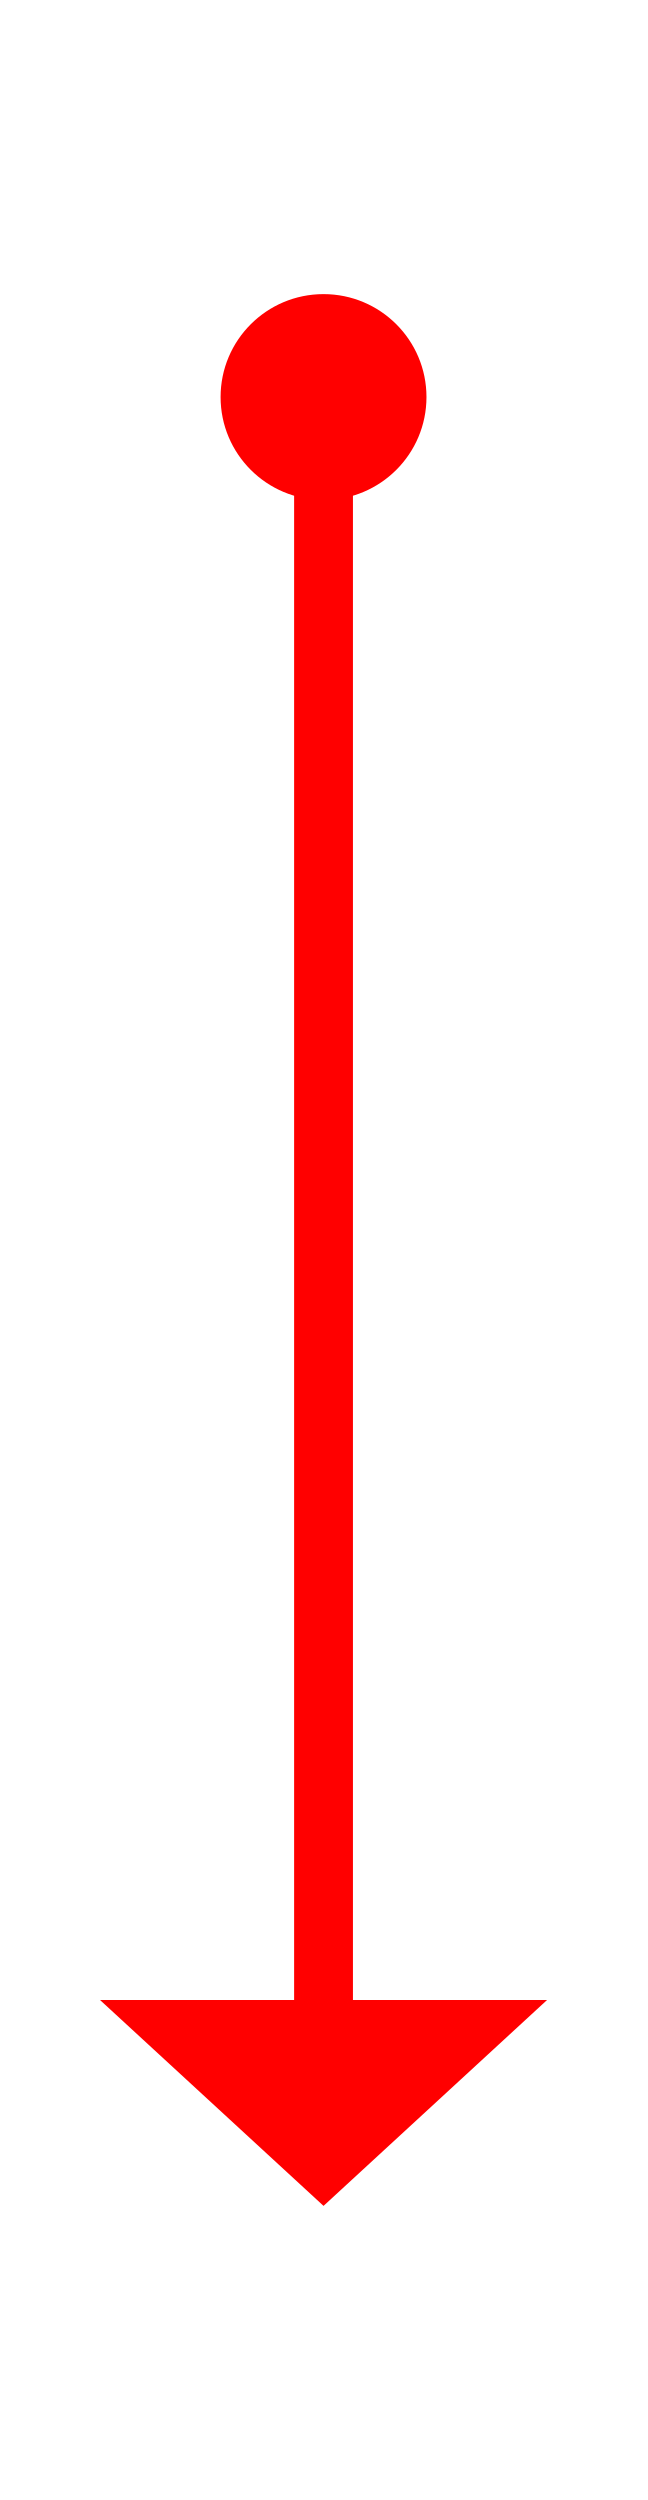
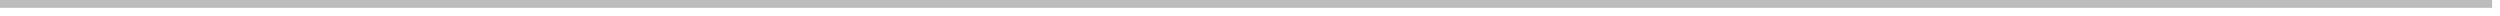
- <svg xmlns="http://www.w3.org/2000/svg" version="1.1" width="22px" height="85px">
-   <g transform="matrix(1 0 0 1 -941 -1823 )">
-     <path d="M 952 1833  A 3.5 3.5 0 0 0 948.5 1836.5 A 3.5 3.5 0 0 0 952 1840 A 3.5 3.5 0 0 0 955.5 1836.5 A 3.5 3.5 0 0 0 952 1833 Z M 944.4 1891  L 952 1898  L 959.6 1891  L 944.4 1891  Z " fill-rule="nonzero" fill="#ff0000" stroke="none" />
-     <path d="M 952 1835  L 952 1892  " stroke-width="2" stroke="#ff0000" fill="none" />
+ <svg xmlns="http://www.w3.org/2000/svg" version="1.1" width="317px" height="2px">
+   <g transform="matrix(1 0 0 1 -2658 -1494 )">
+     <path d="M 2658 1494.5  L 2974 1494.5  " stroke-width="1" stroke="#bcbcbc" fill="none" />
  </g>
</svg>
